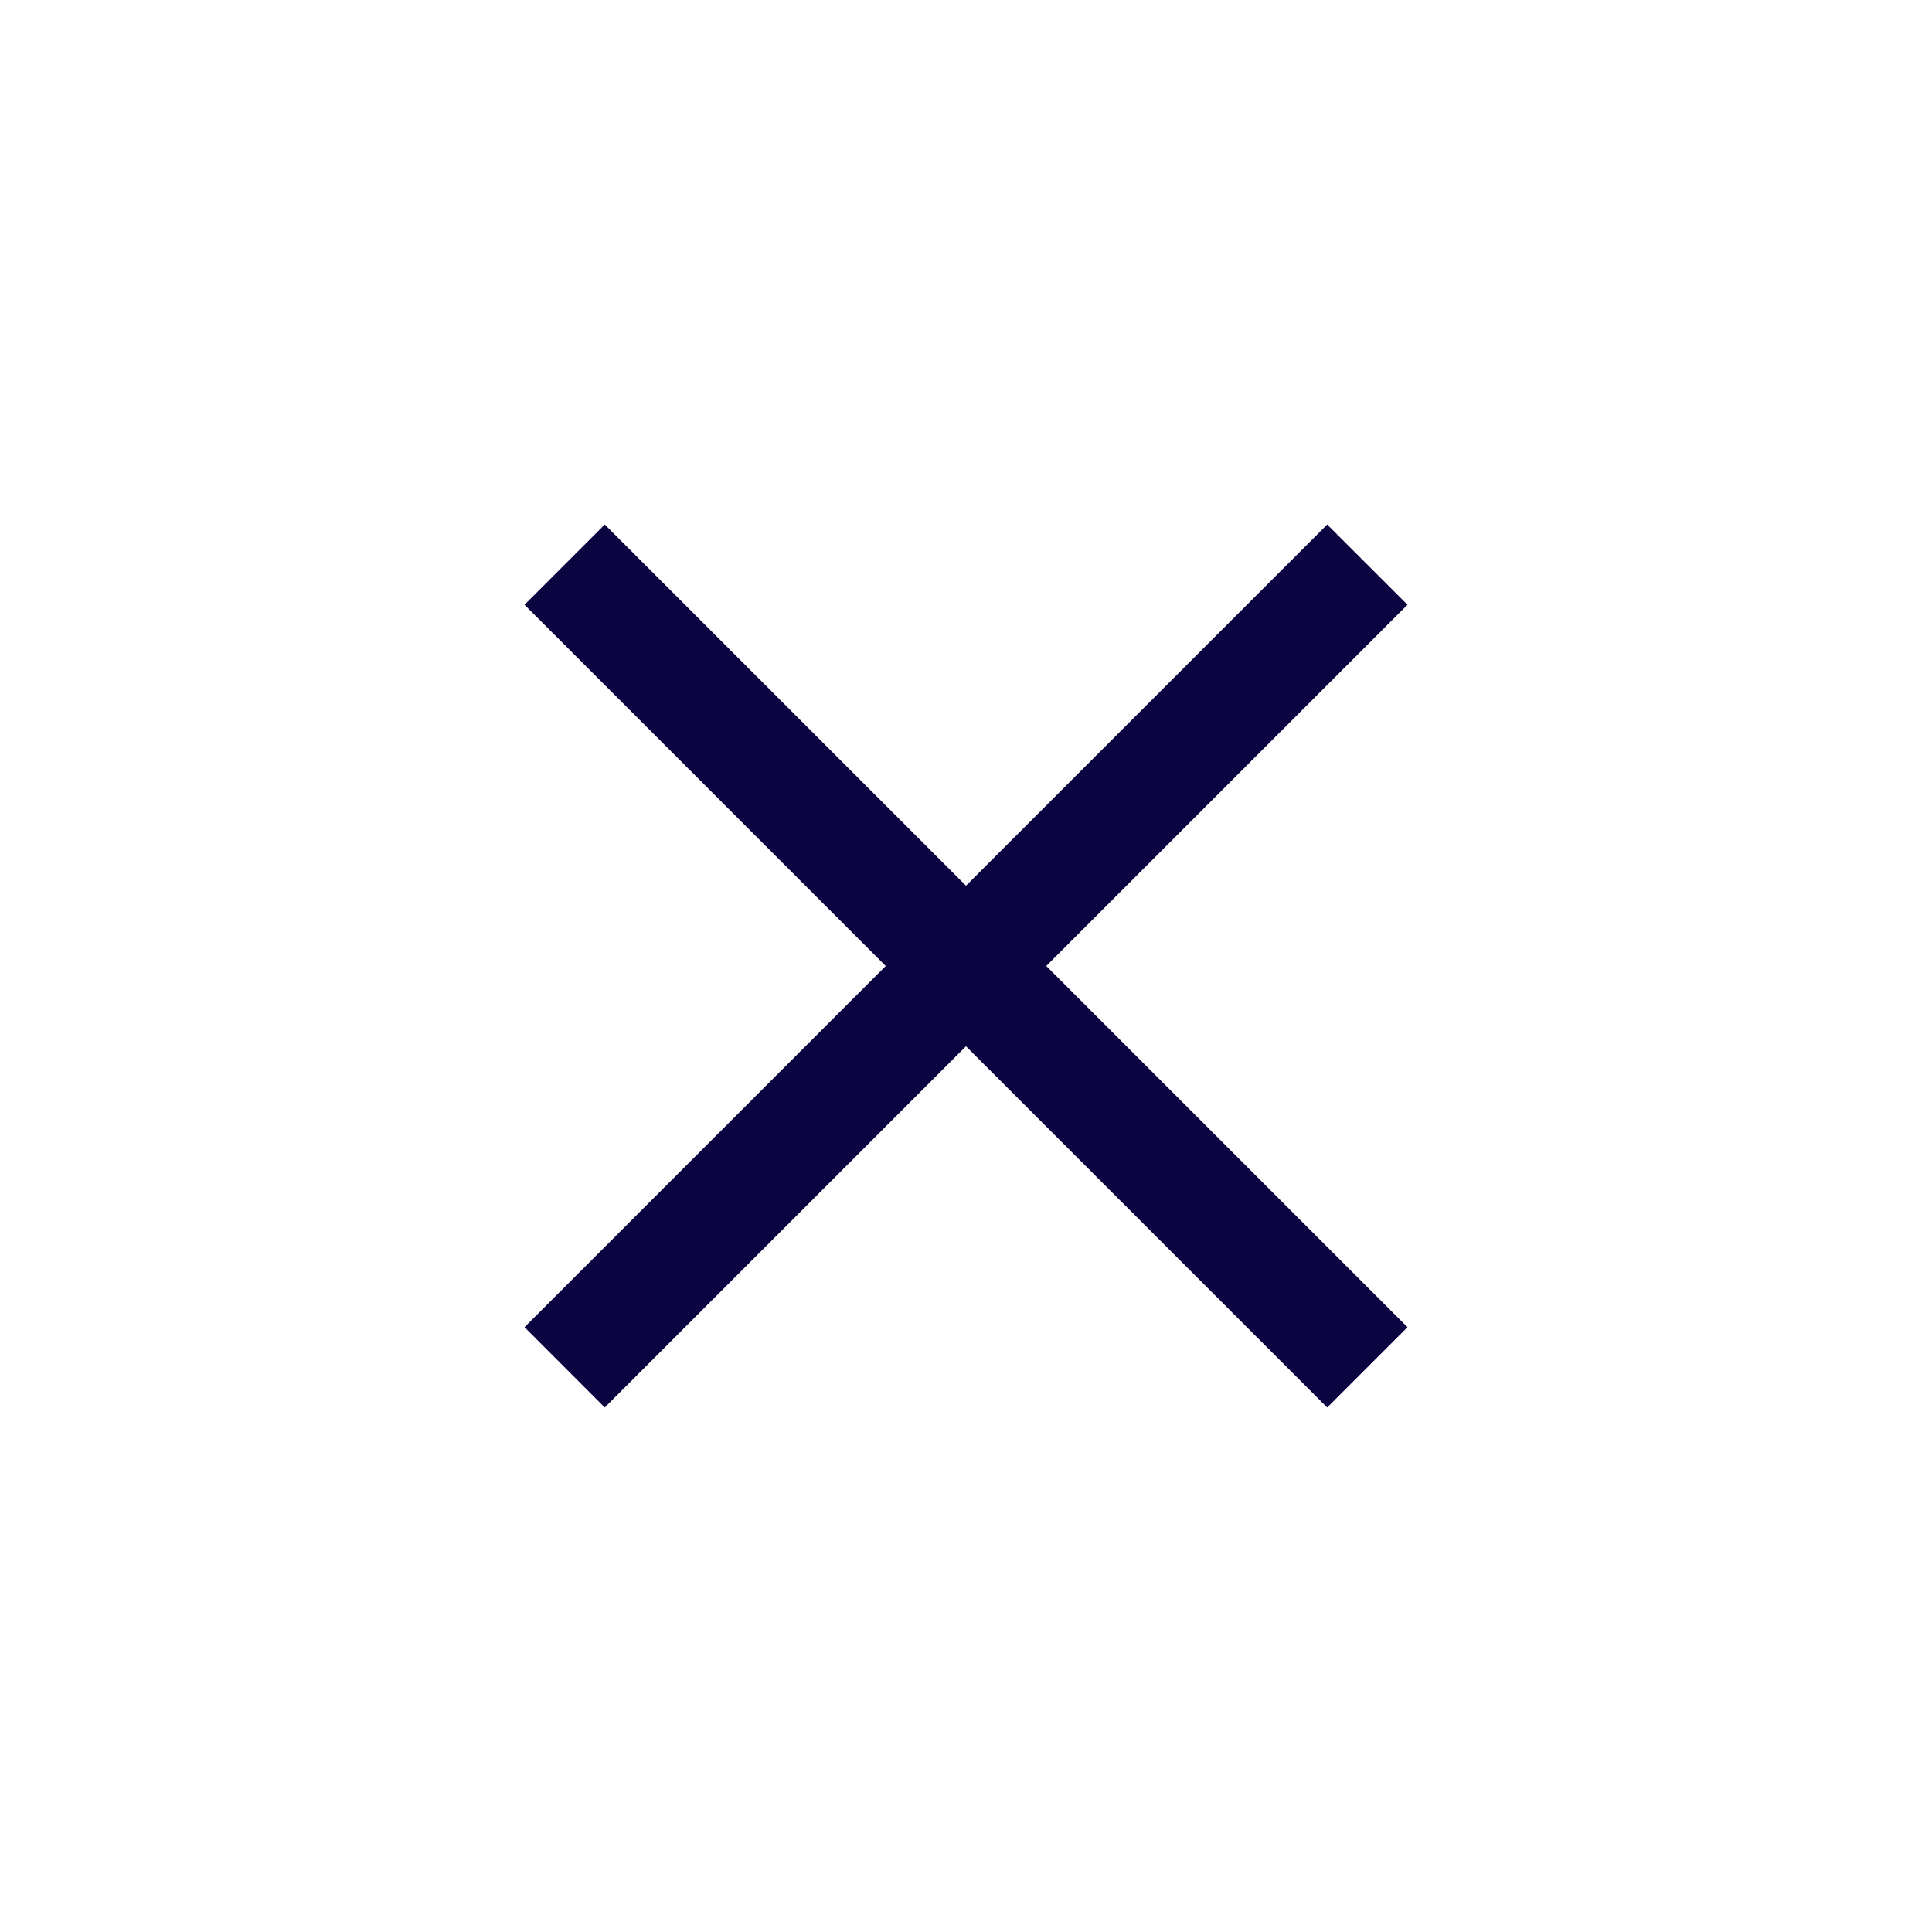
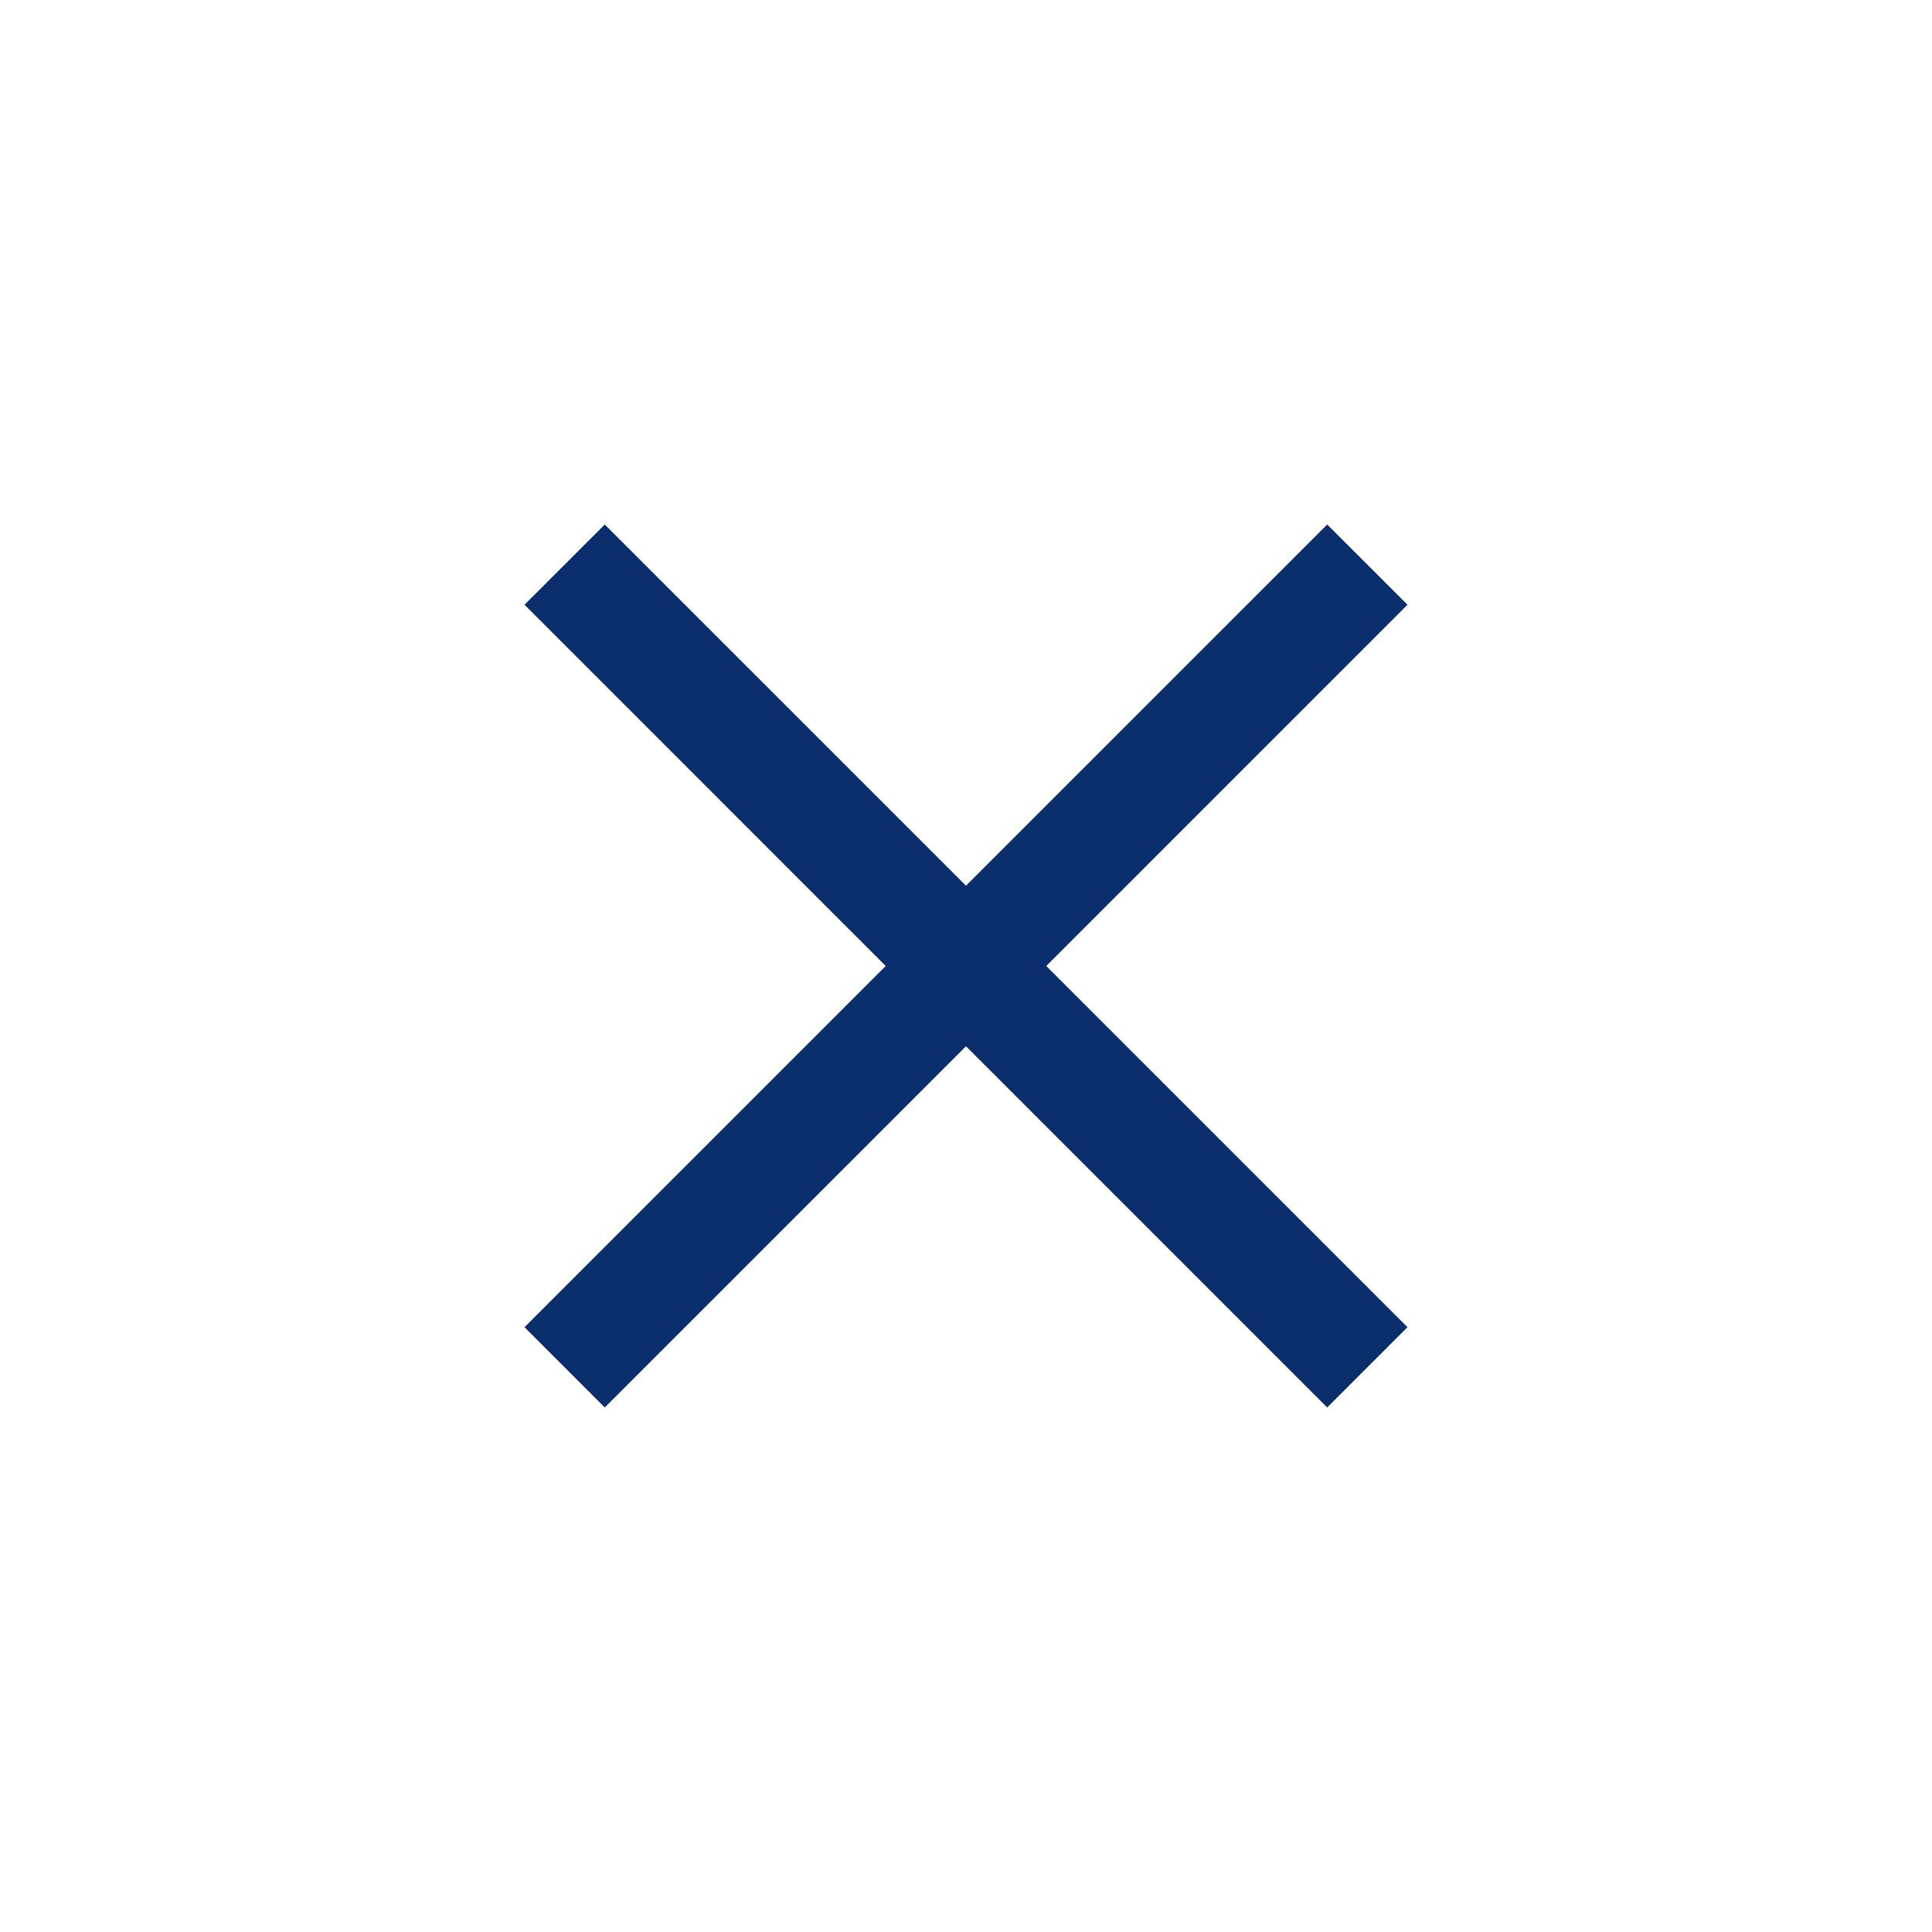
<svg xmlns="http://www.w3.org/2000/svg" width="150" height="150" viewBox="0 0 150 150">
  <defs>
    <clipPath id="clip-Artboard_3">
      <rect width="150" height="150" />
    </clipPath>
  </defs>
  <g id="Artboard_3" data-name="Artboard – 3" clip-path="url(#clip-Artboard_3)">
    <g id="Cross" transform="translate(40.722 40.722)">
-       <path id="Union_3" data-name="Union 3" d="M34.277,40.51,6.231,68.556,0,62.322,28.044,34.277,0,6.231,6.231,0,34.277,28.044,62.322,0l6.235,6.231L40.51,34.277,68.556,62.322l-6.235,6.235Z" fill="#0c0440" />
+       <path id="Union_3" data-name="Union 3" d="M34.277,40.51,6.231,68.556,0,62.322,28.044,34.277,0,6.231,6.231,0,34.277,28.044,62.322,0l6.235,6.231L40.51,34.277,68.556,62.322l-6.235,6.235Z" fill="#0b2f6c" />
    </g>
  </g>
</svg>
